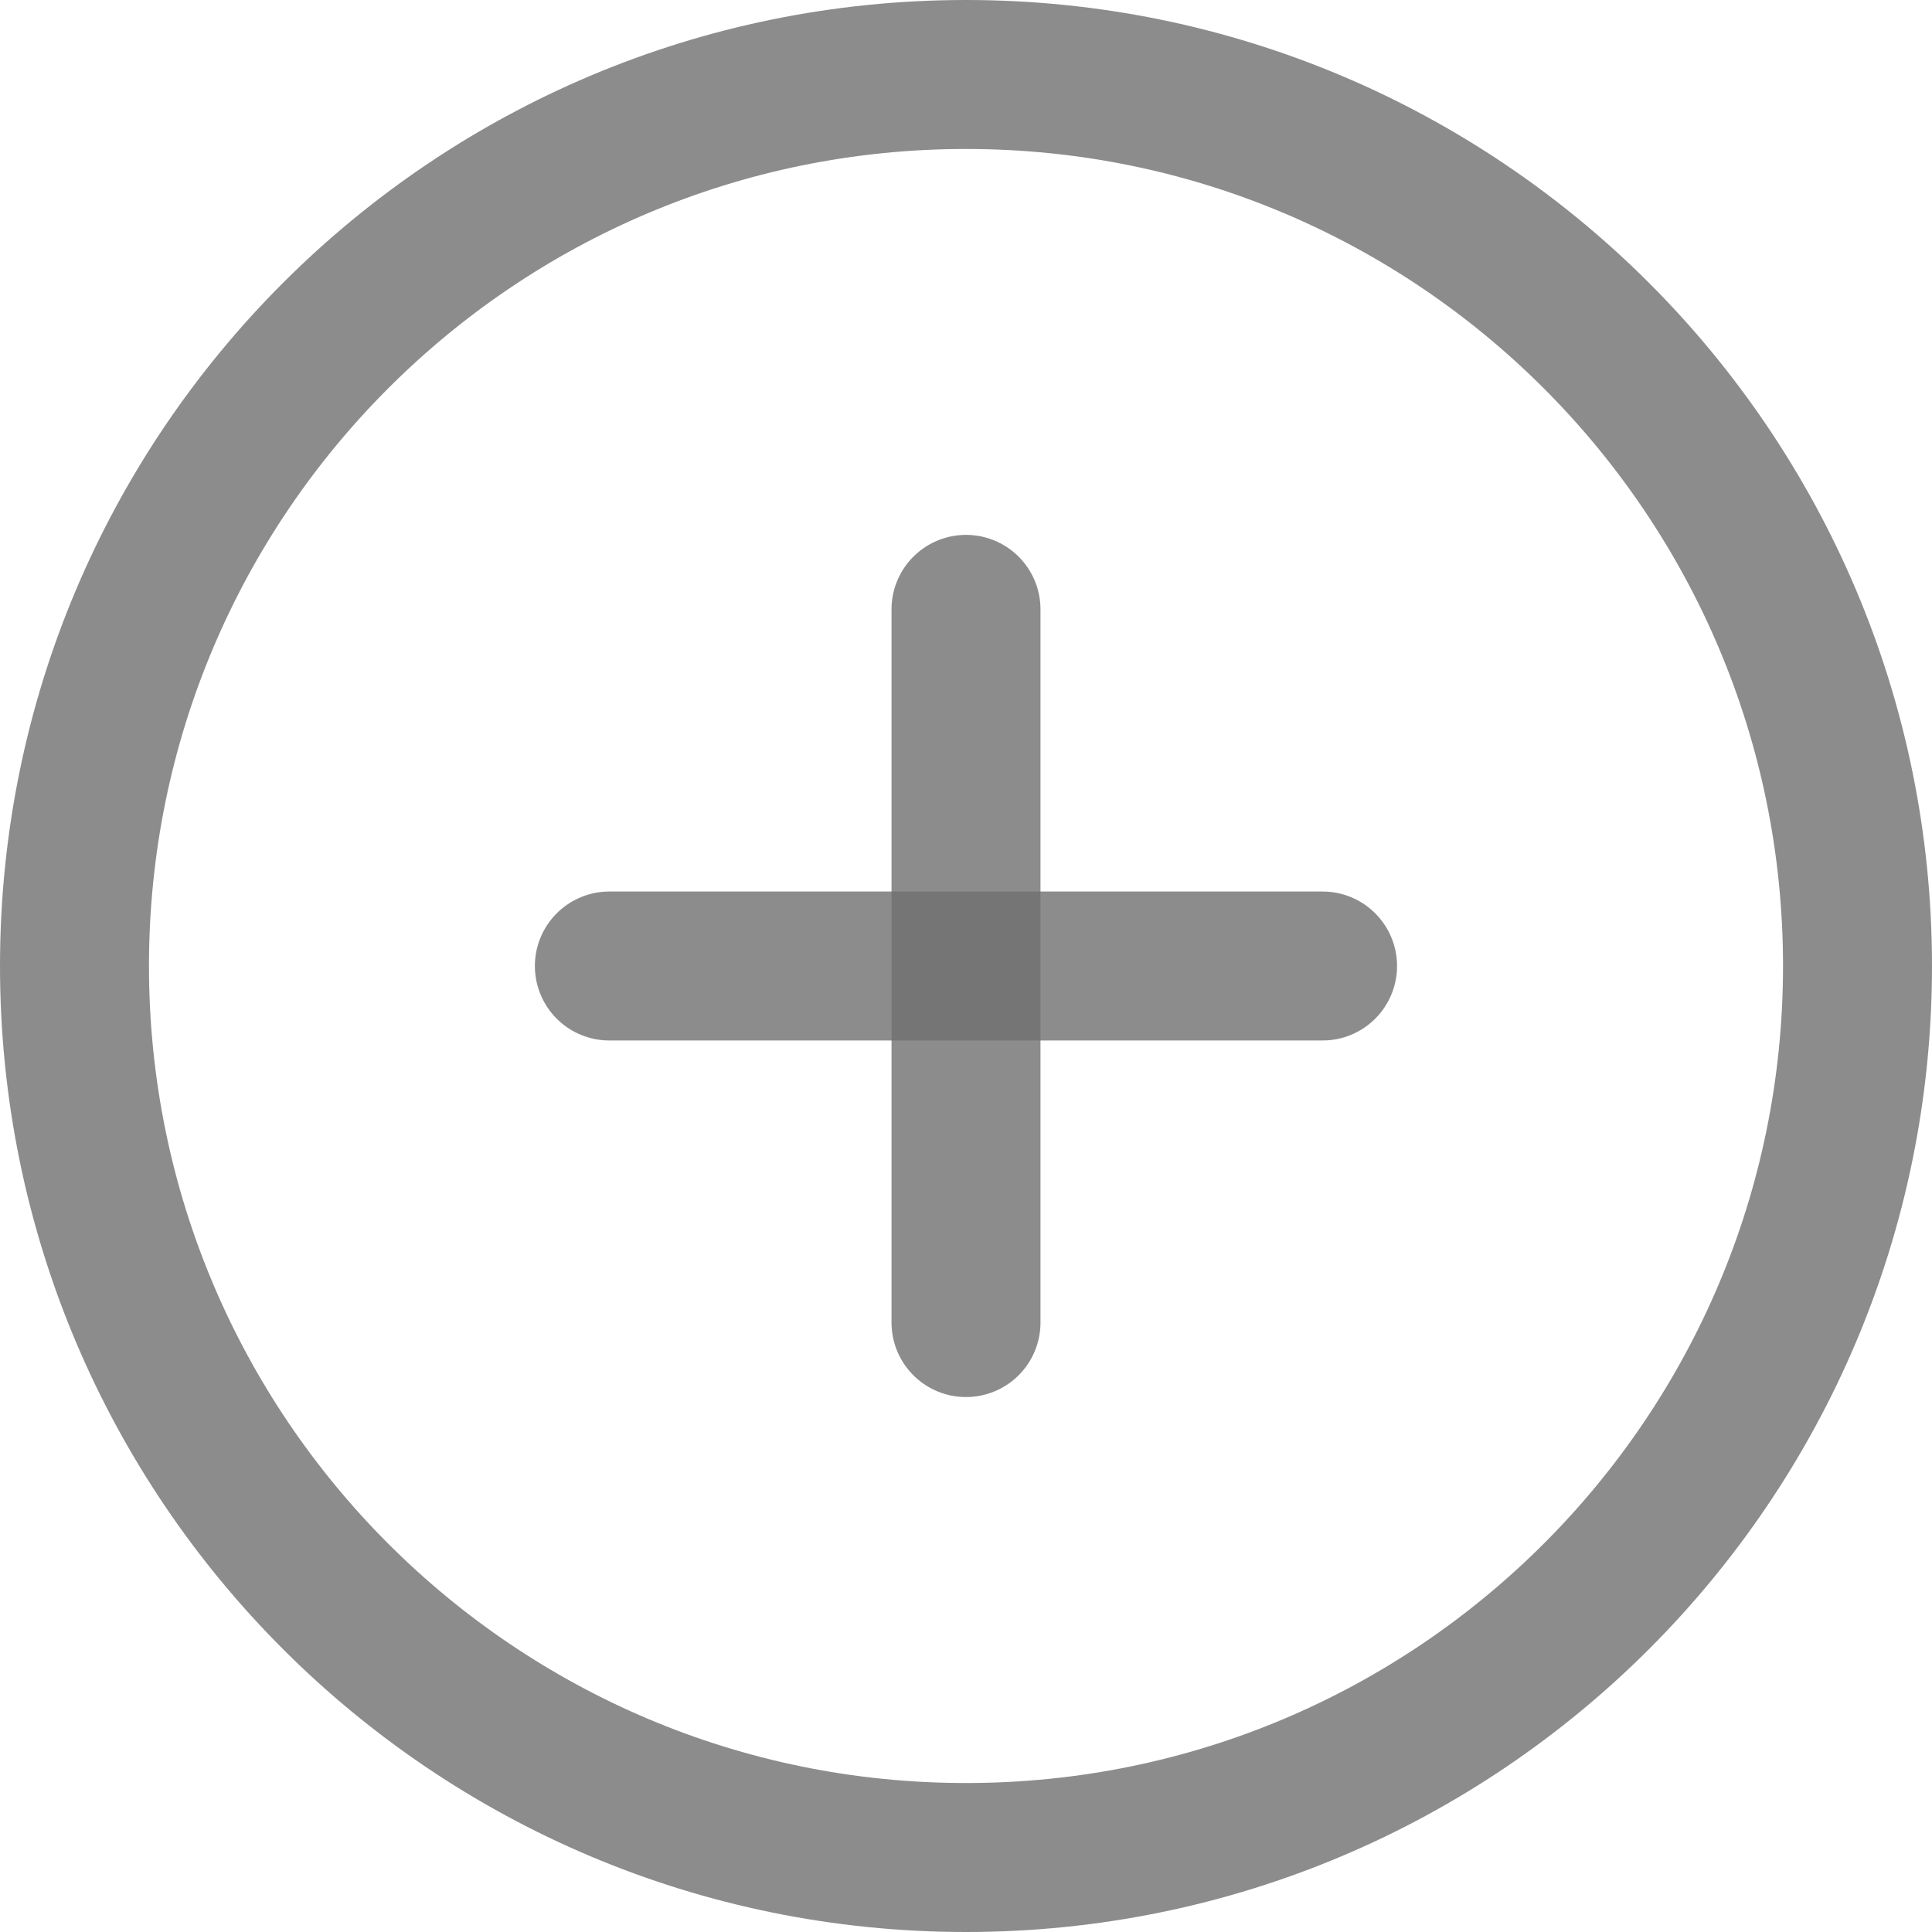
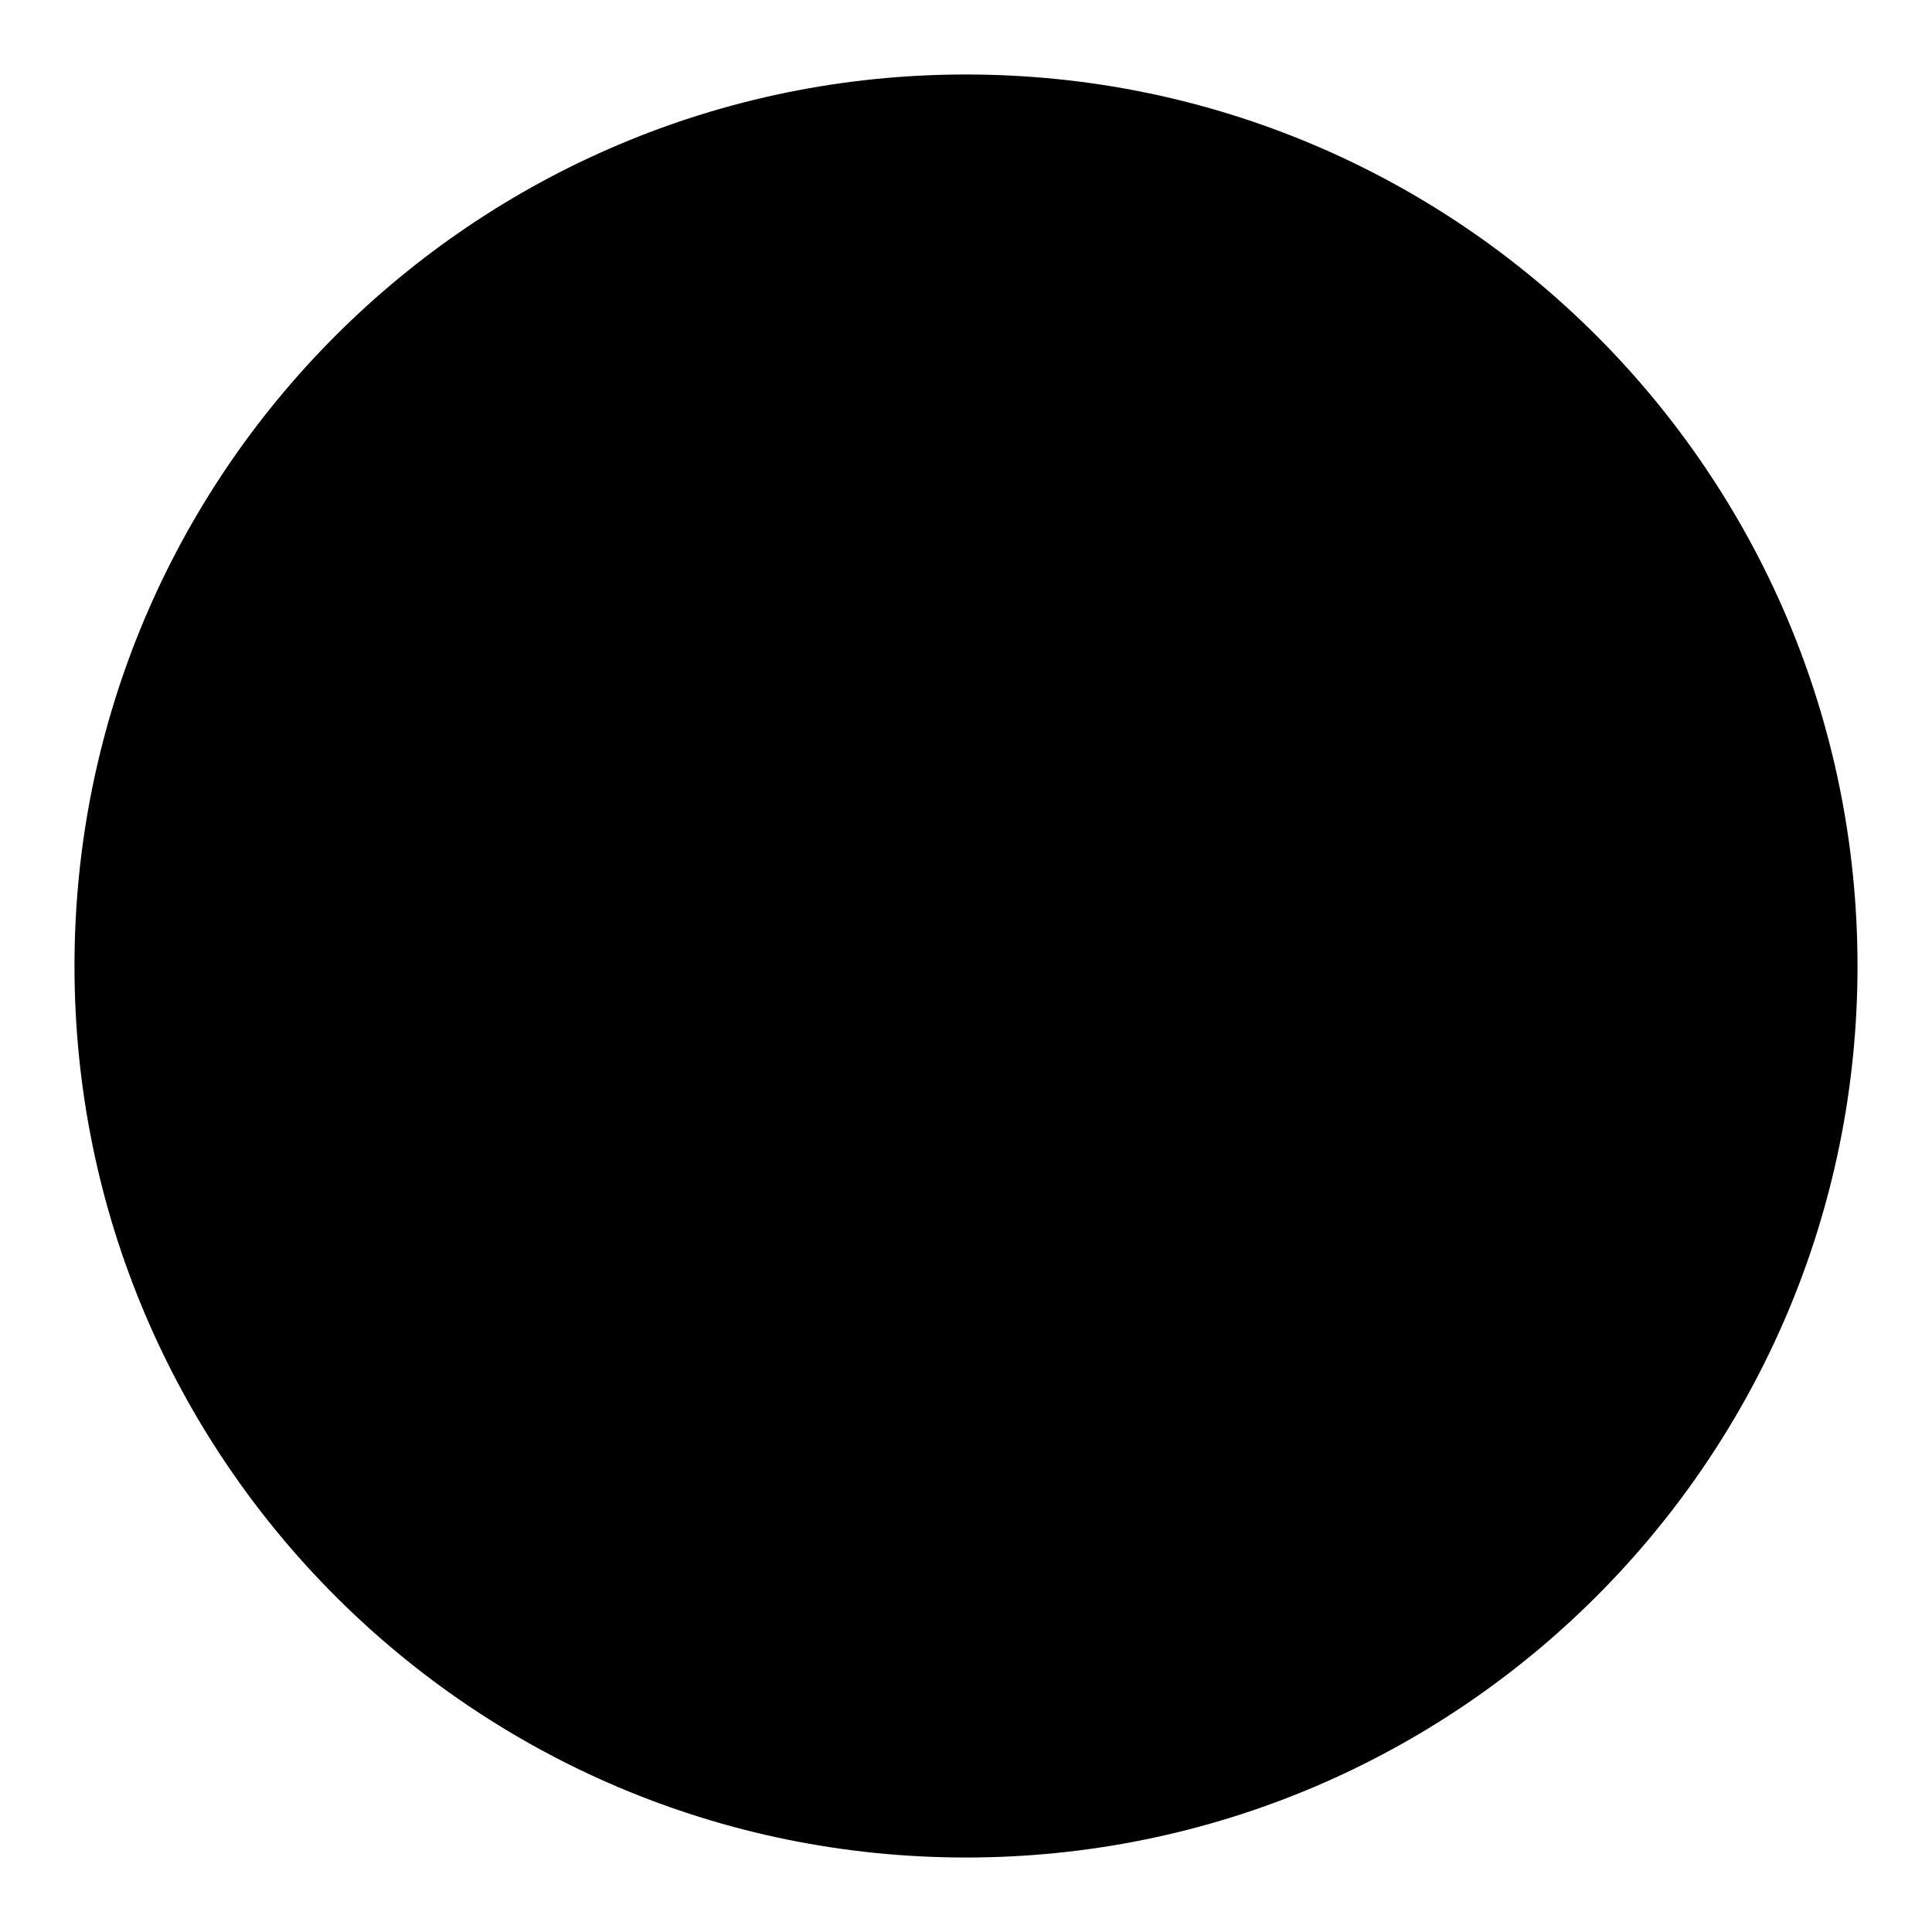
<svg xmlns="http://www.w3.org/2000/svg" width="25.938" height="25.938" viewBox="0 0 25.938 25.938">
  <defs>
-     <style>
-       .cls-1 {
-         fill: none;
-         stroke: rgba(112,112,112,0.8);
-         stroke-linecap: round;
-         stroke-linejoin: round;
-         stroke-width: 2px;
-       }
-     </style>
+     
  </defs>
  <g id="Icon_feather-plus-circle" data-name="Icon feather-plus-circle" transform="translate(-2 -2)">
    <path id="Path_67" data-name="Path 67" class="cls-1" d="M26.938,14.969A11.969,11.969,0,1,1,14.969,3,11.969,11.969,0,0,1,26.938,14.969Z" transform="translate(0 0)" />
    <path id="Path_68" data-name="Path 68" class="cls-1" d="M18,12v9.575" transform="translate(-3.031 -1.819)" />
    <path id="Path_69" data-name="Path 69" class="cls-1" d="M12,18h9.575" transform="translate(-1.819 -3.031)" />
  </g>
</svg>
